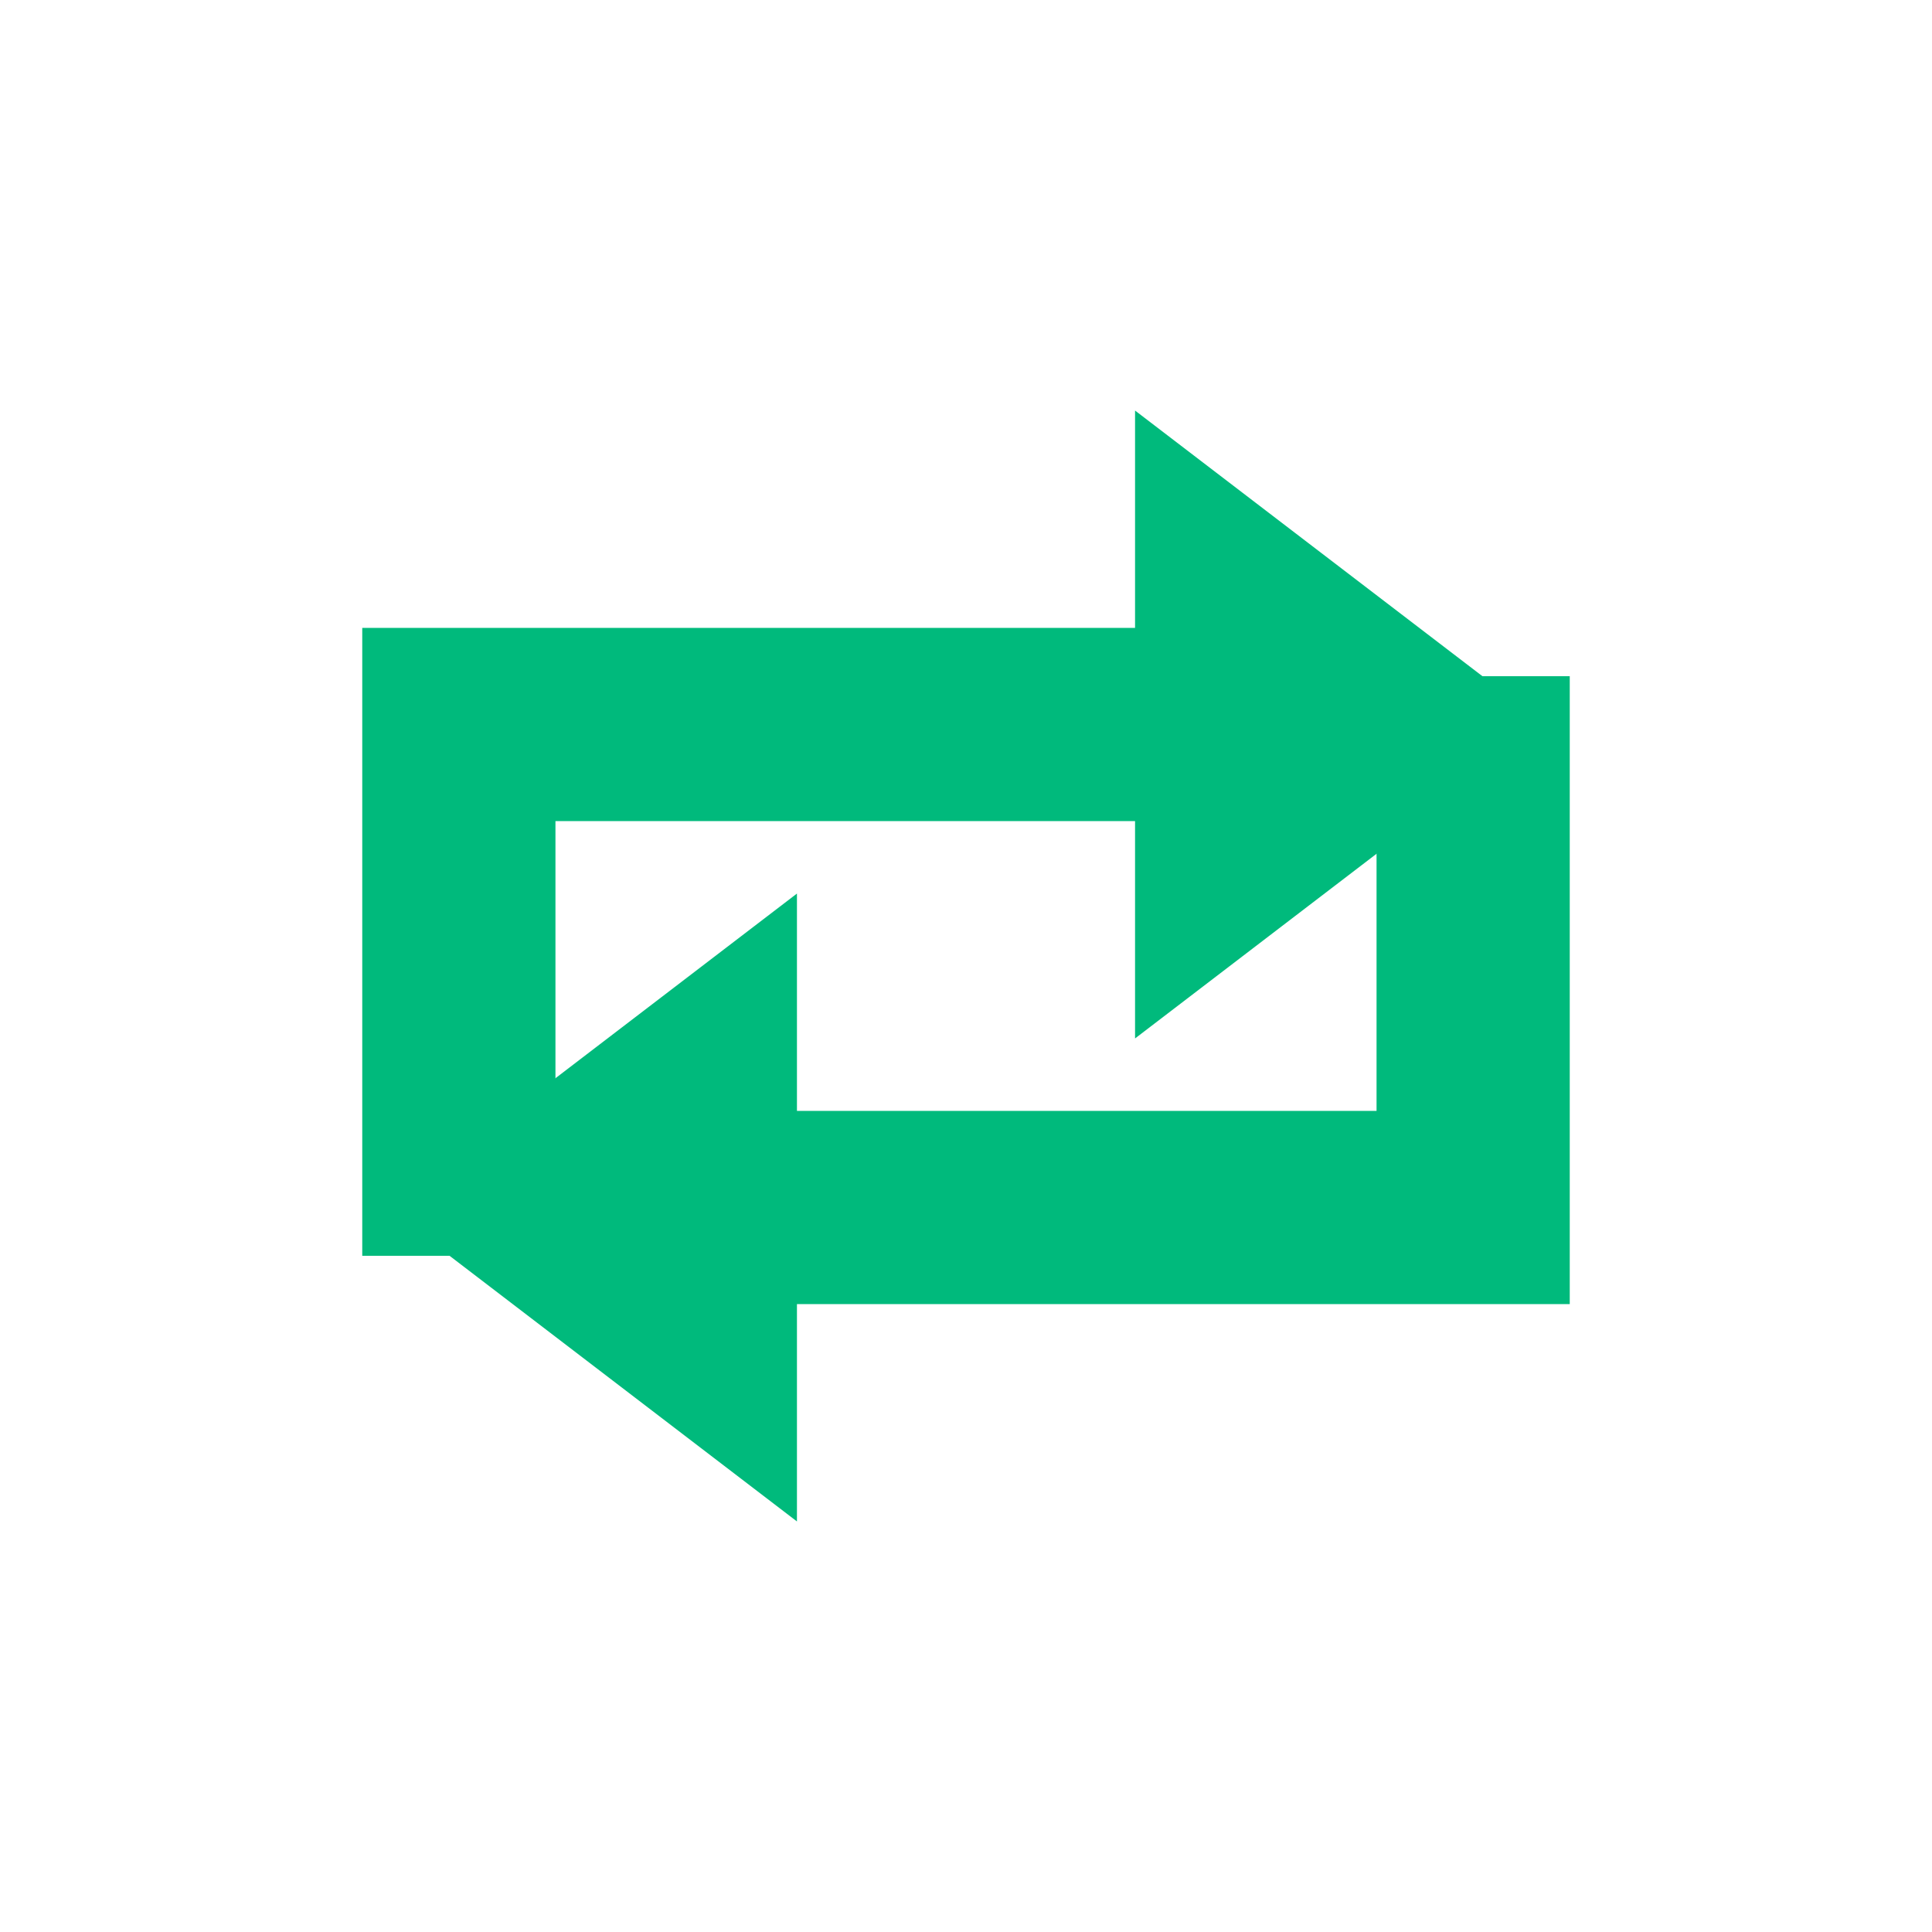
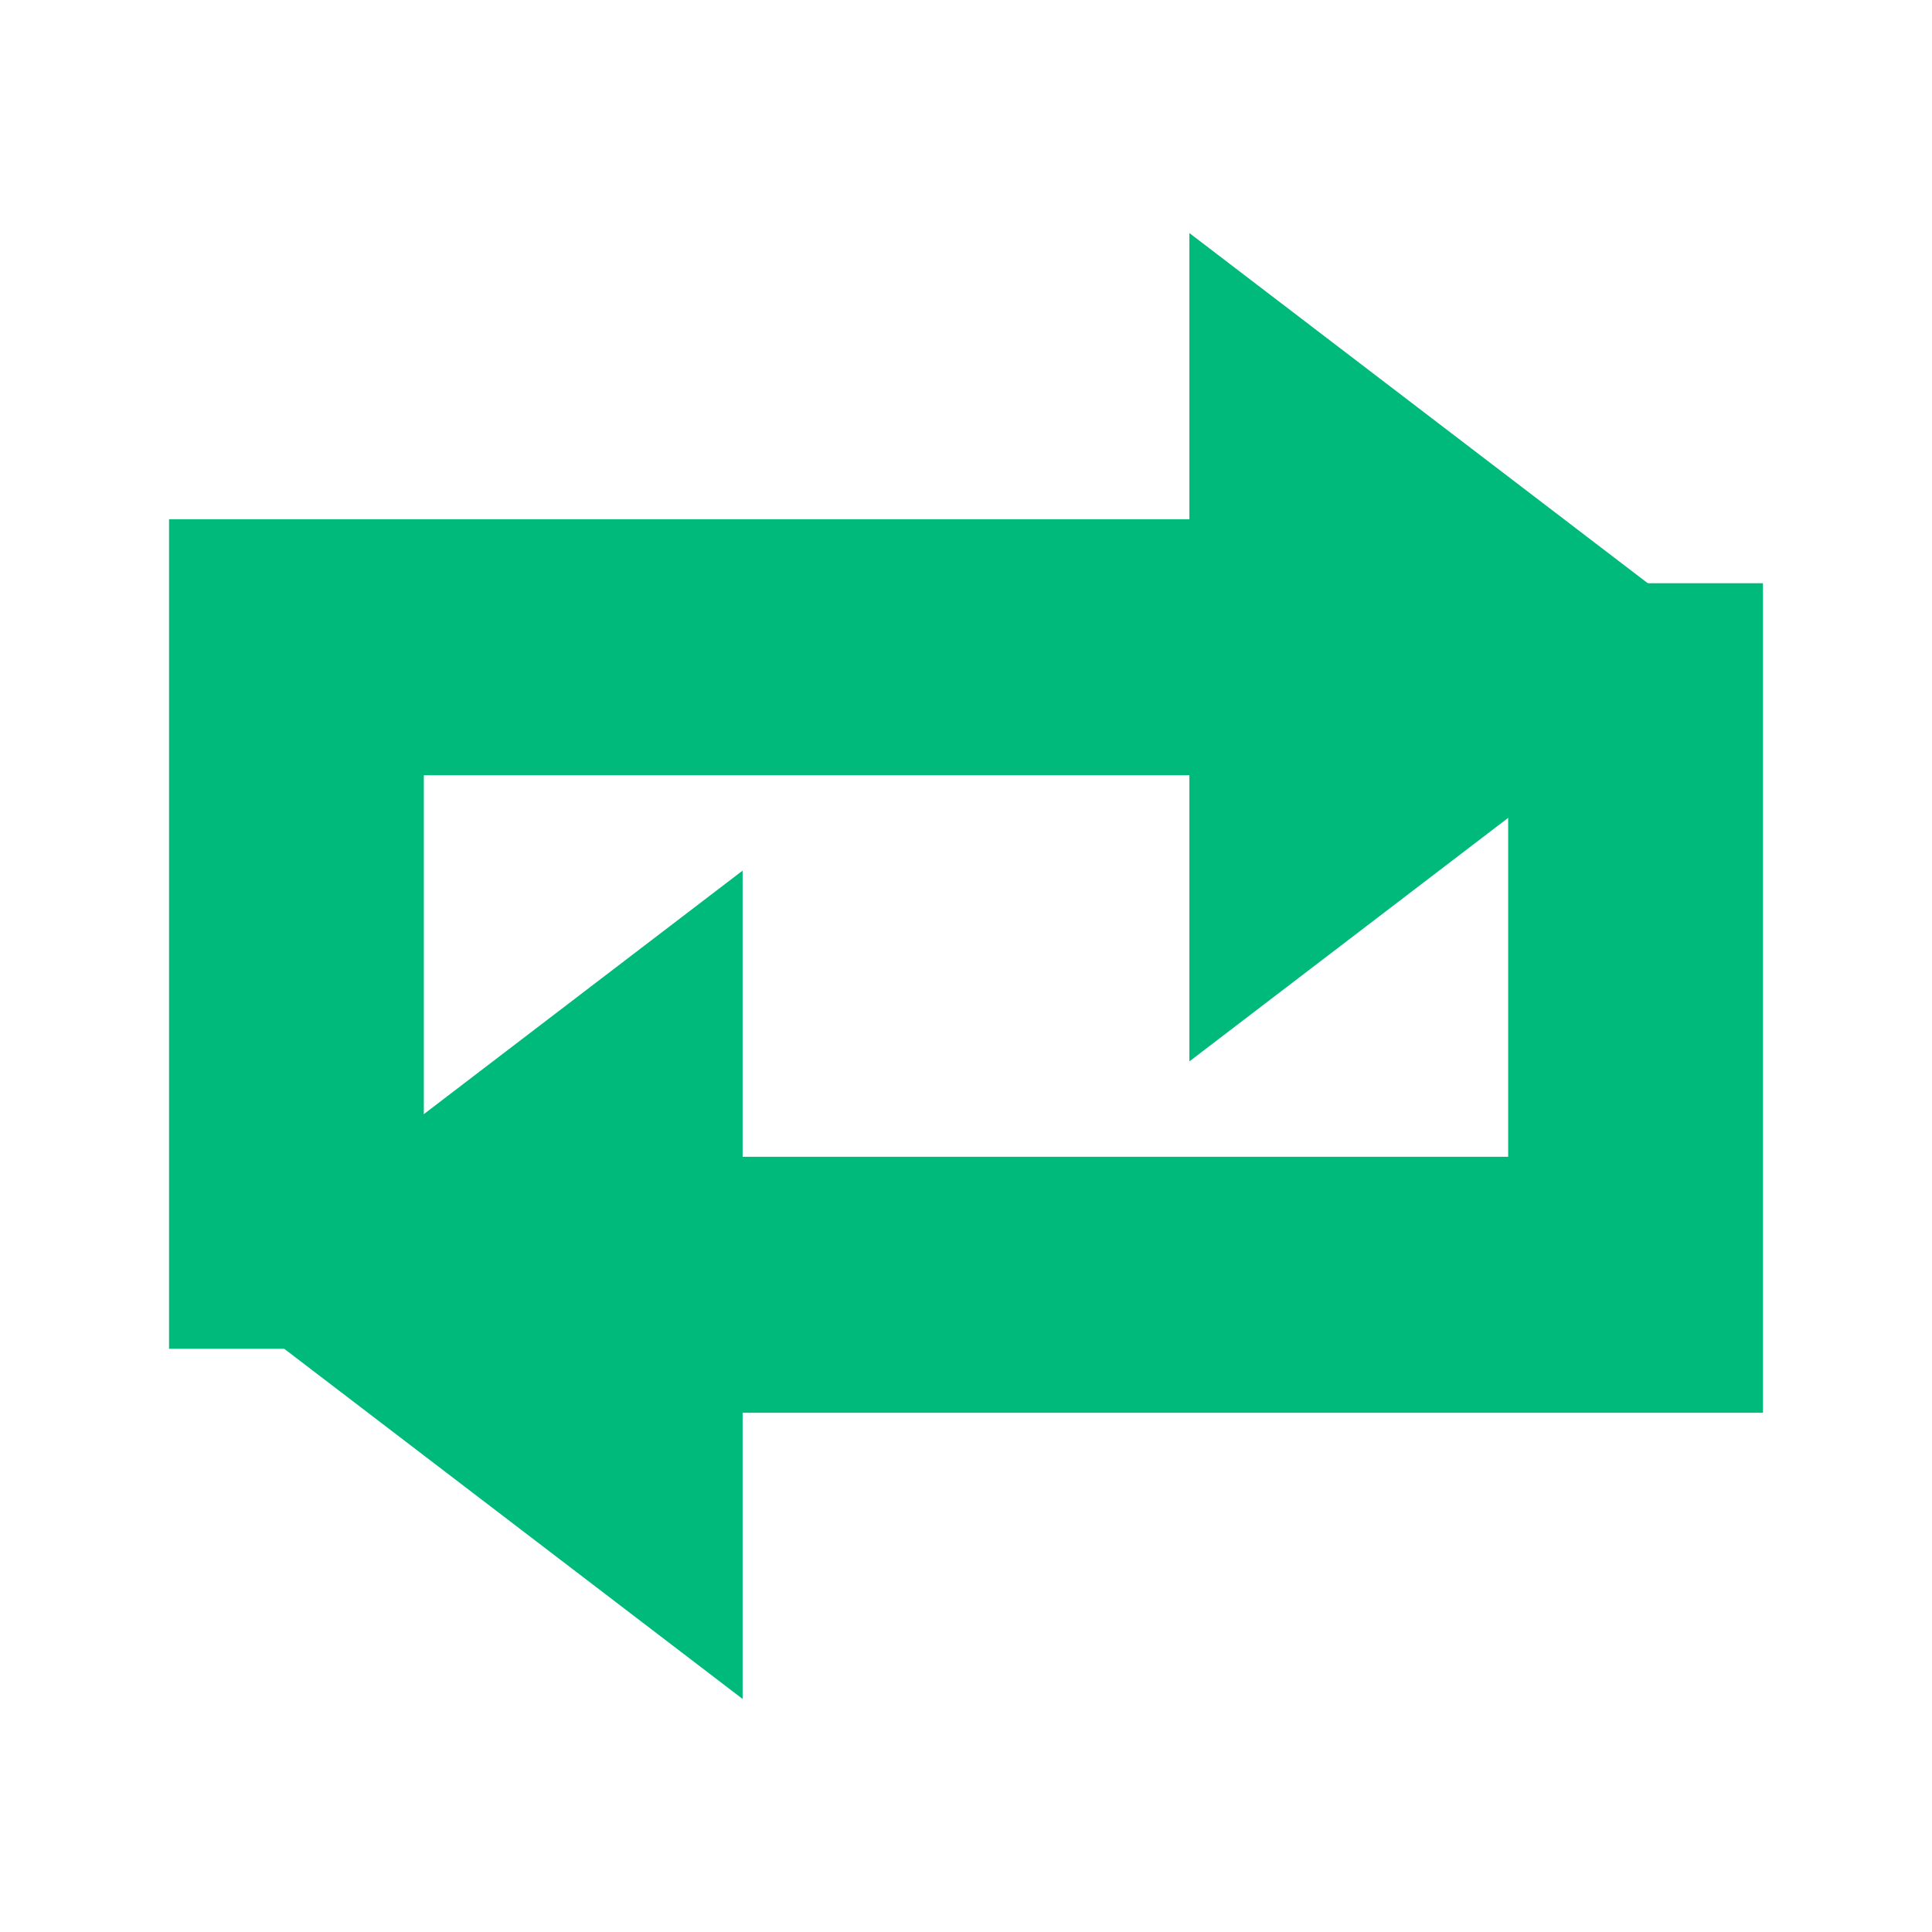
<svg xmlns="http://www.w3.org/2000/svg" width="16" height="16" viewBox="0 0 16 16">
-   <path fill="#00ba7c" d="M3 5.2 L3 10.4 L4.6 10.4 L4.6 6.8 L10 6.8 L10 5.2 Z" />
-   <path fill="#00ba7c" d="M9.4 3.4 L12.8 6 L9.4 8.6 Z" />
-   <path fill="#00ba7c" d="M13 10.8 L13 5.6 L11.4 5.6 L11.4 9.2 L6 9.2 L6 10.8 Z" />
-   <path fill="#00ba7c" d="M6.6 12.6 L3.2 10 L6.6 7.4 Z" />
+   <path fill="#00ba7c" d="M1.40 4.30 L1.40 11.17 L3.51 11.17 L3.51 6.42 L10.64 6.42 L10.64 4.30 Z" />
+   <path fill="#00ba7c" d="M9.85 1.93 L14.34 5.36 L9.85 8.79 Z" />
+   <path fill="#00ba7c" d="M14.60 11.70 L14.60 4.83 L12.49 4.83 L12.49 9.58 L5.36 9.58 L5.36 11.70 Z" />
+   <path fill="#00ba7c" d="M6.15 14.07 L1.66 10.64 L6.15 7.21 Z" />
</svg>
